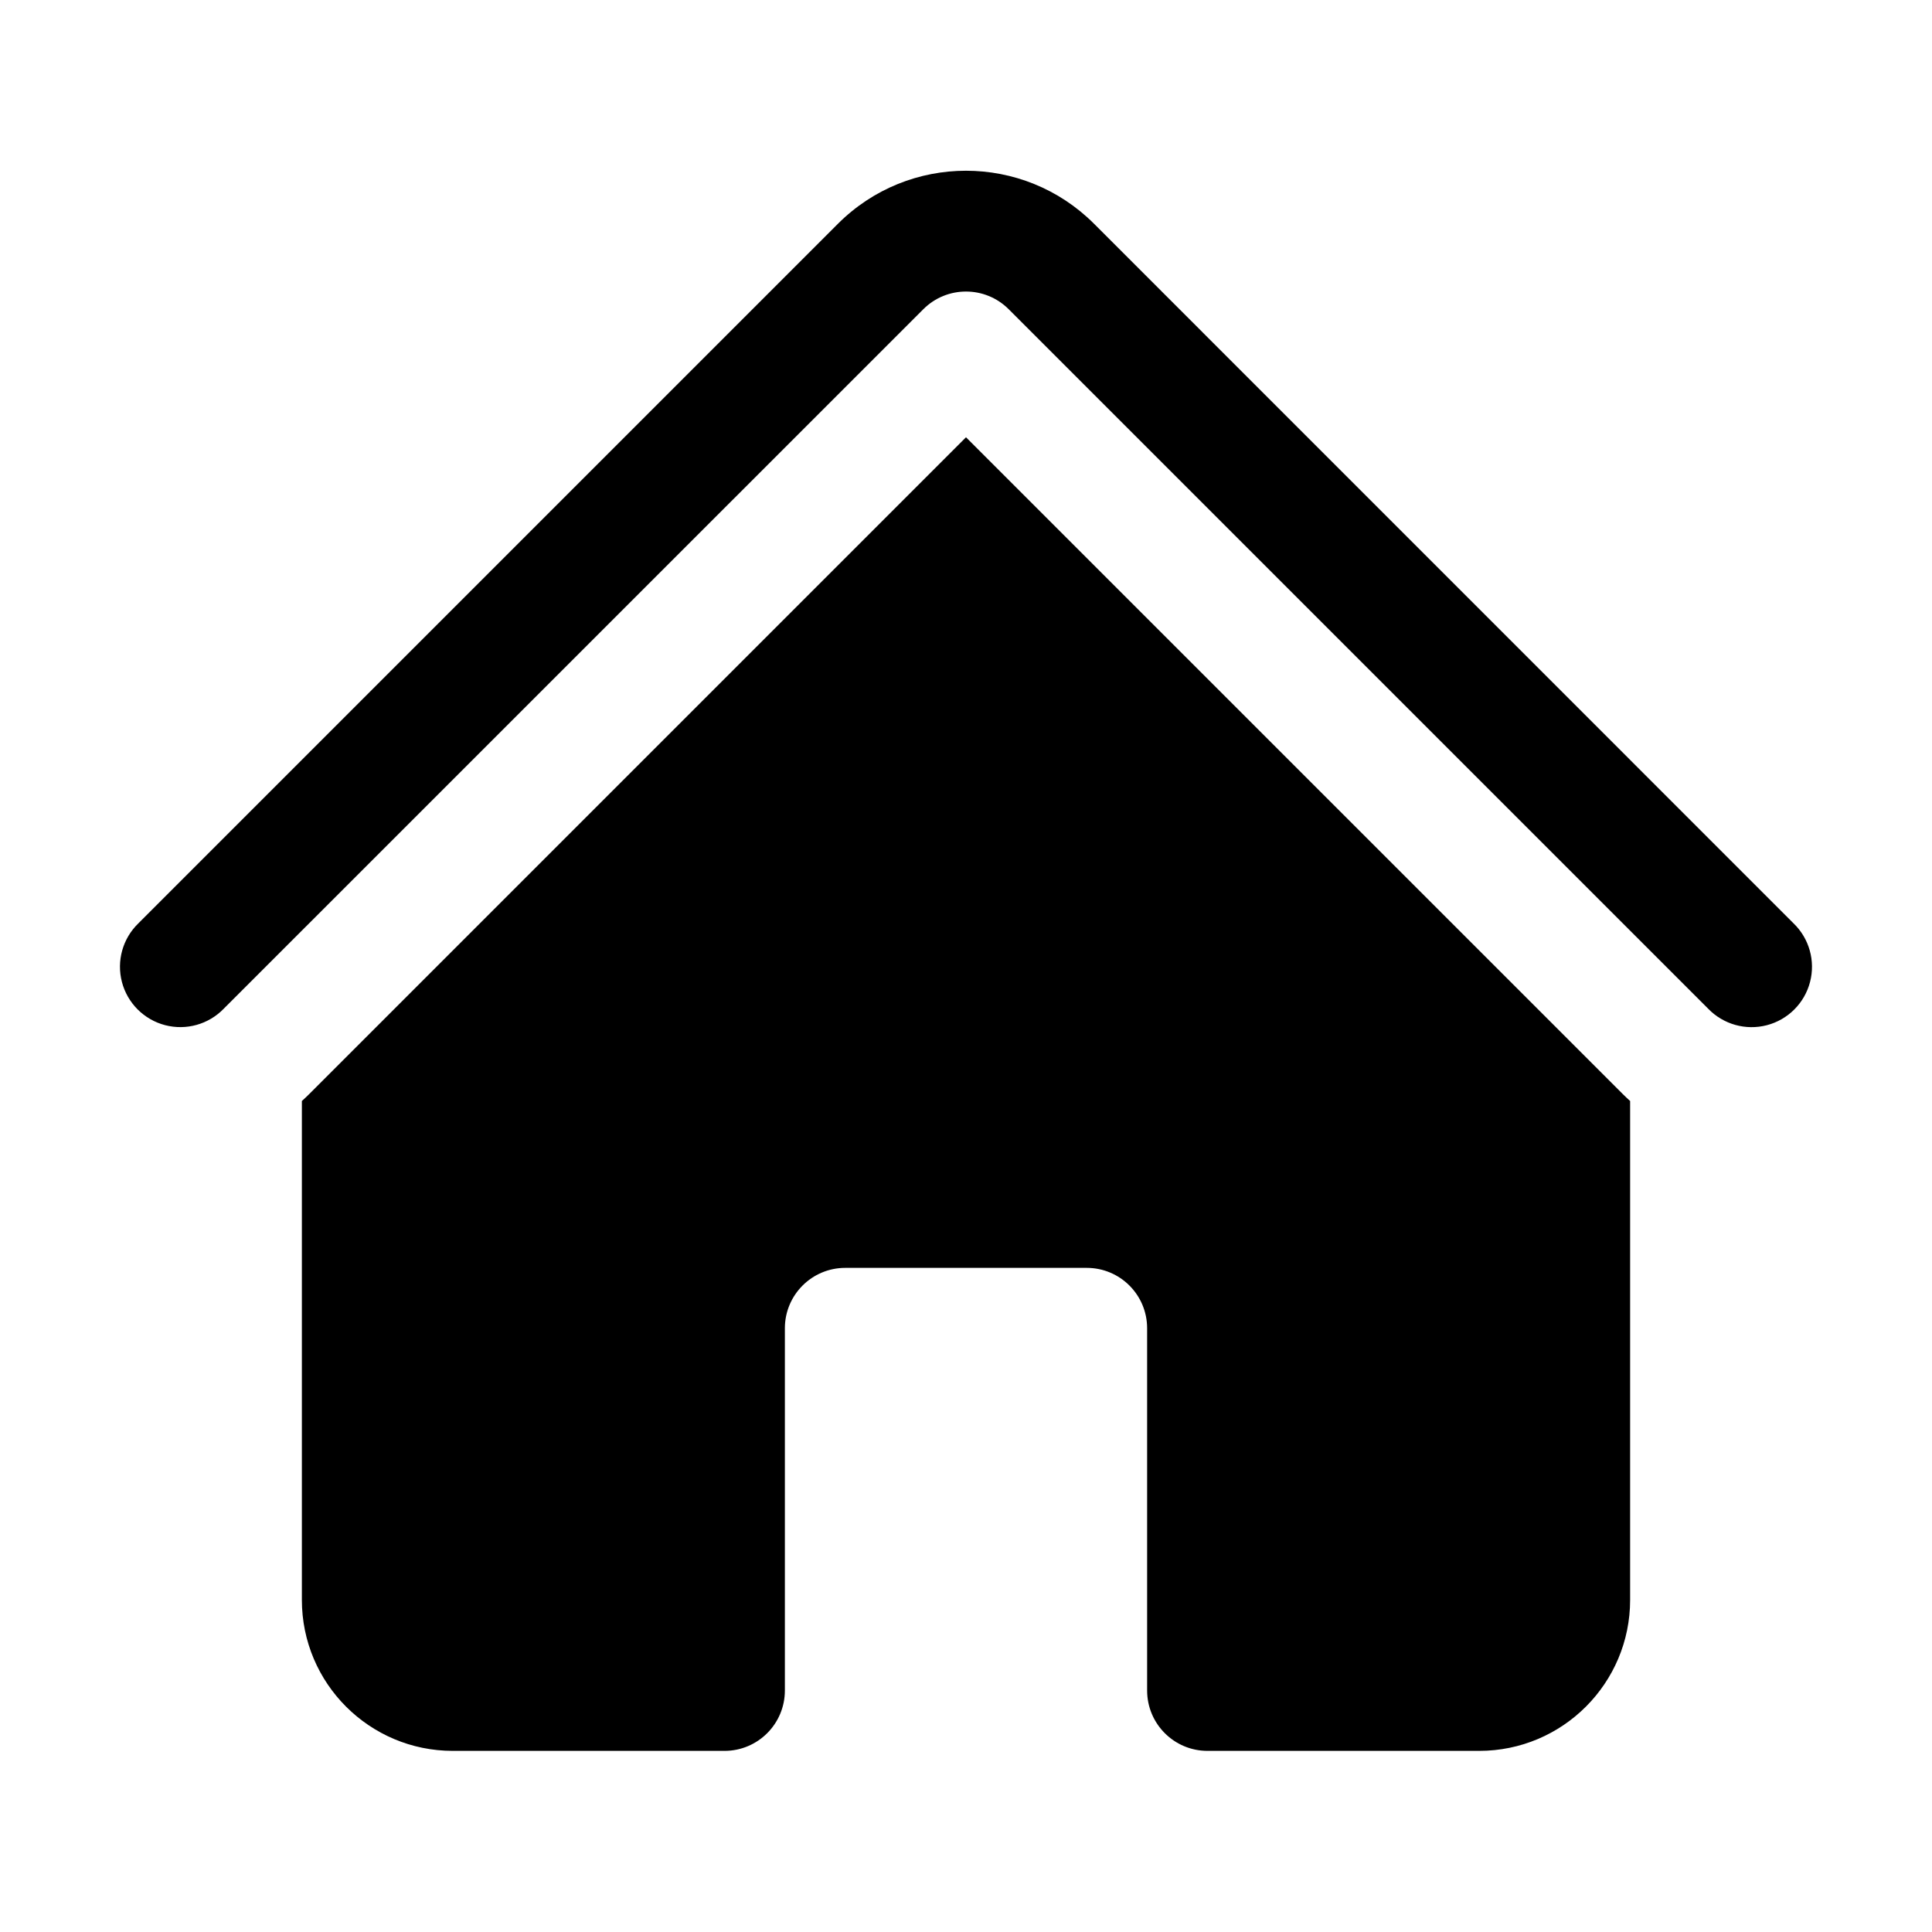
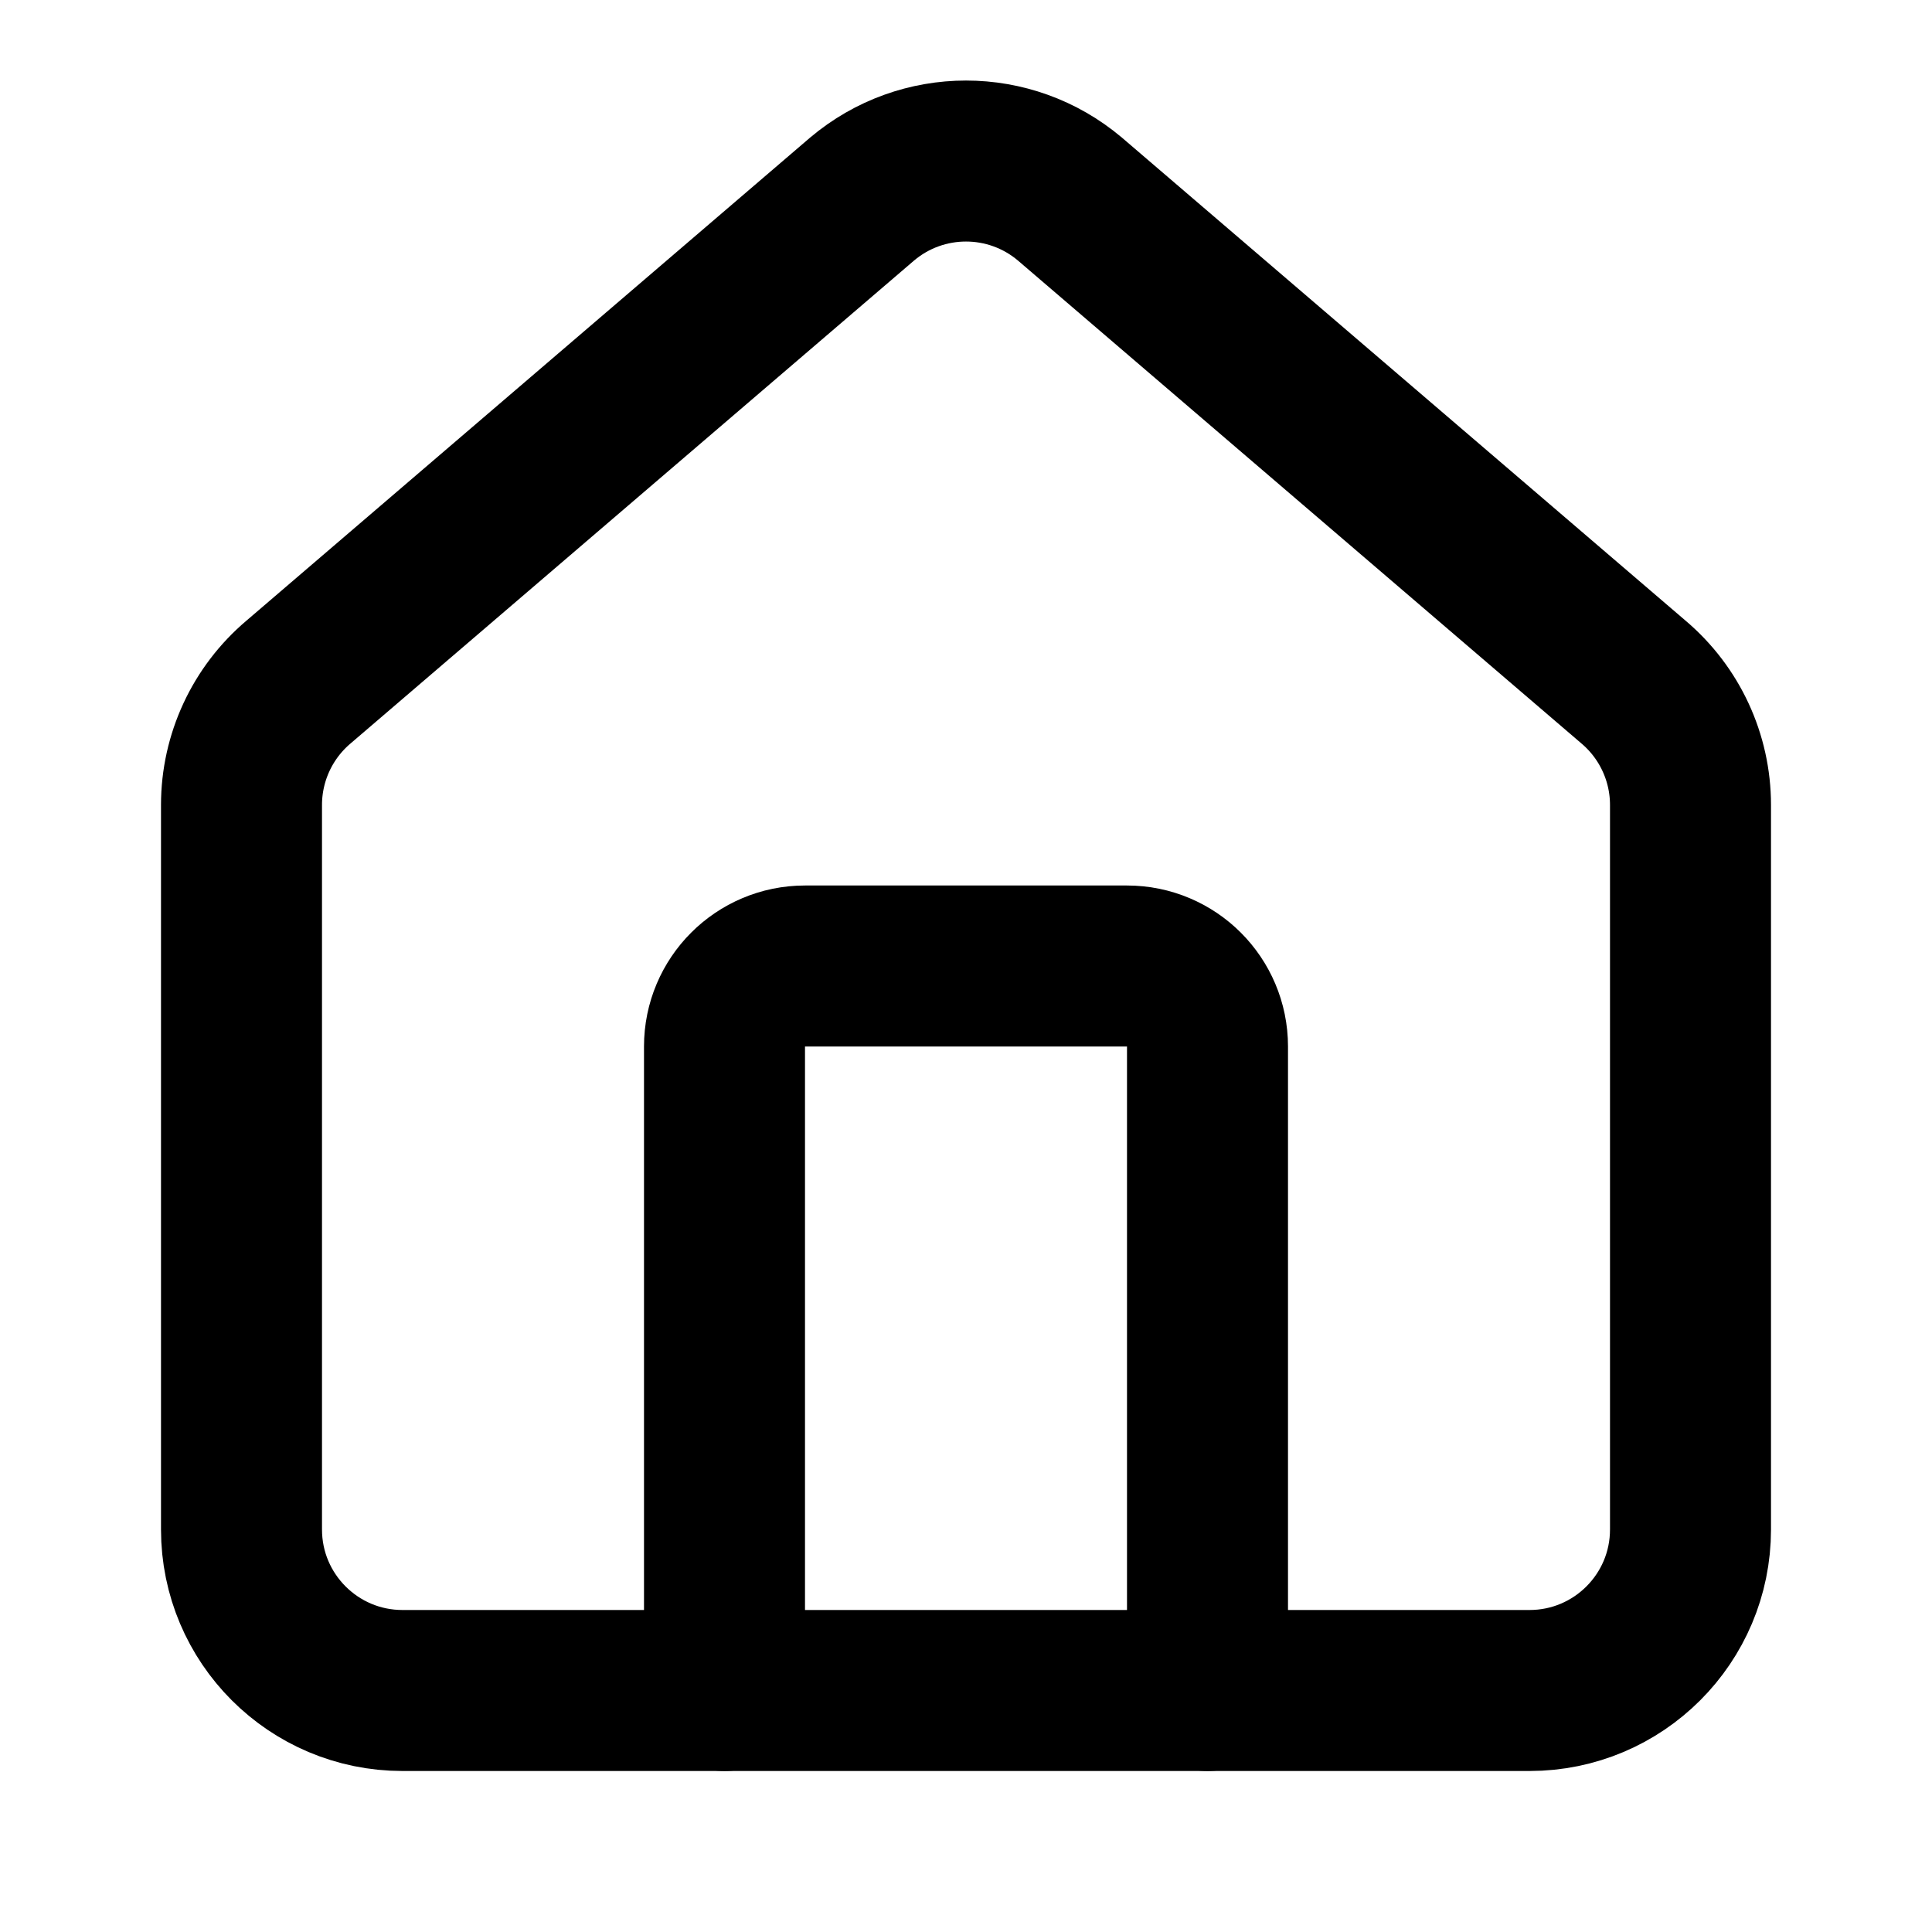
- <svg xmlns="http://www.w3.org/2000/svg" data-slot="icon" fill="currentColor" viewBox="0 0 24 24" aria-hidden="true">
-   <path d="M11.47 3.841a.75.75 0 0 1 1.06 0l8.69 8.69a.75.75 0 1 0 1.06-1.061l-8.689-8.69a2.25 2.25 0 0 0-3.182 0l-8.69 8.69a.75.75 0 1 0 1.061 1.06l8.69-8.689Z" />
-   <path d="m12 5.432 8.159 8.159c.03.03.06.058.091.086v6.198c0 1.035-.84 1.875-1.875 1.875H15a.75.75 0 0 1-.75-.75v-4.5a.75.75 0 0 0-.75-.75h-3a.75.75 0 0 0-.75.75V21a.75.75 0 0 1-.75.75H5.625a1.875 1.875 0 0 1-1.875-1.875v-6.198a2.29 2.29 0 0 0 .091-.086L12 5.432Z" />
+ <svg xmlns="http://www.w3.org/2000/svg" width="24" height="24" viewBox="0 0 24 24" fill="none" stroke="currentColor" stroke-width="2" stroke-linecap="round" stroke-linejoin="round" class="lucide lucide-house">
+   <path d="M15 21v-8a1 1 0 0 0-1-1h-4a1 1 0 0 0-1 1v8" />
+   <path d="M3 10a2 2 0 0 1 .709-1.528l7-5.999a2 2 0 0 1 2.582 0l7 5.999A2 2 0 0 1 21 10v9a2 2 0 0 1-2 2H5a2 2 0 0 1-2-2z" />
</svg>
